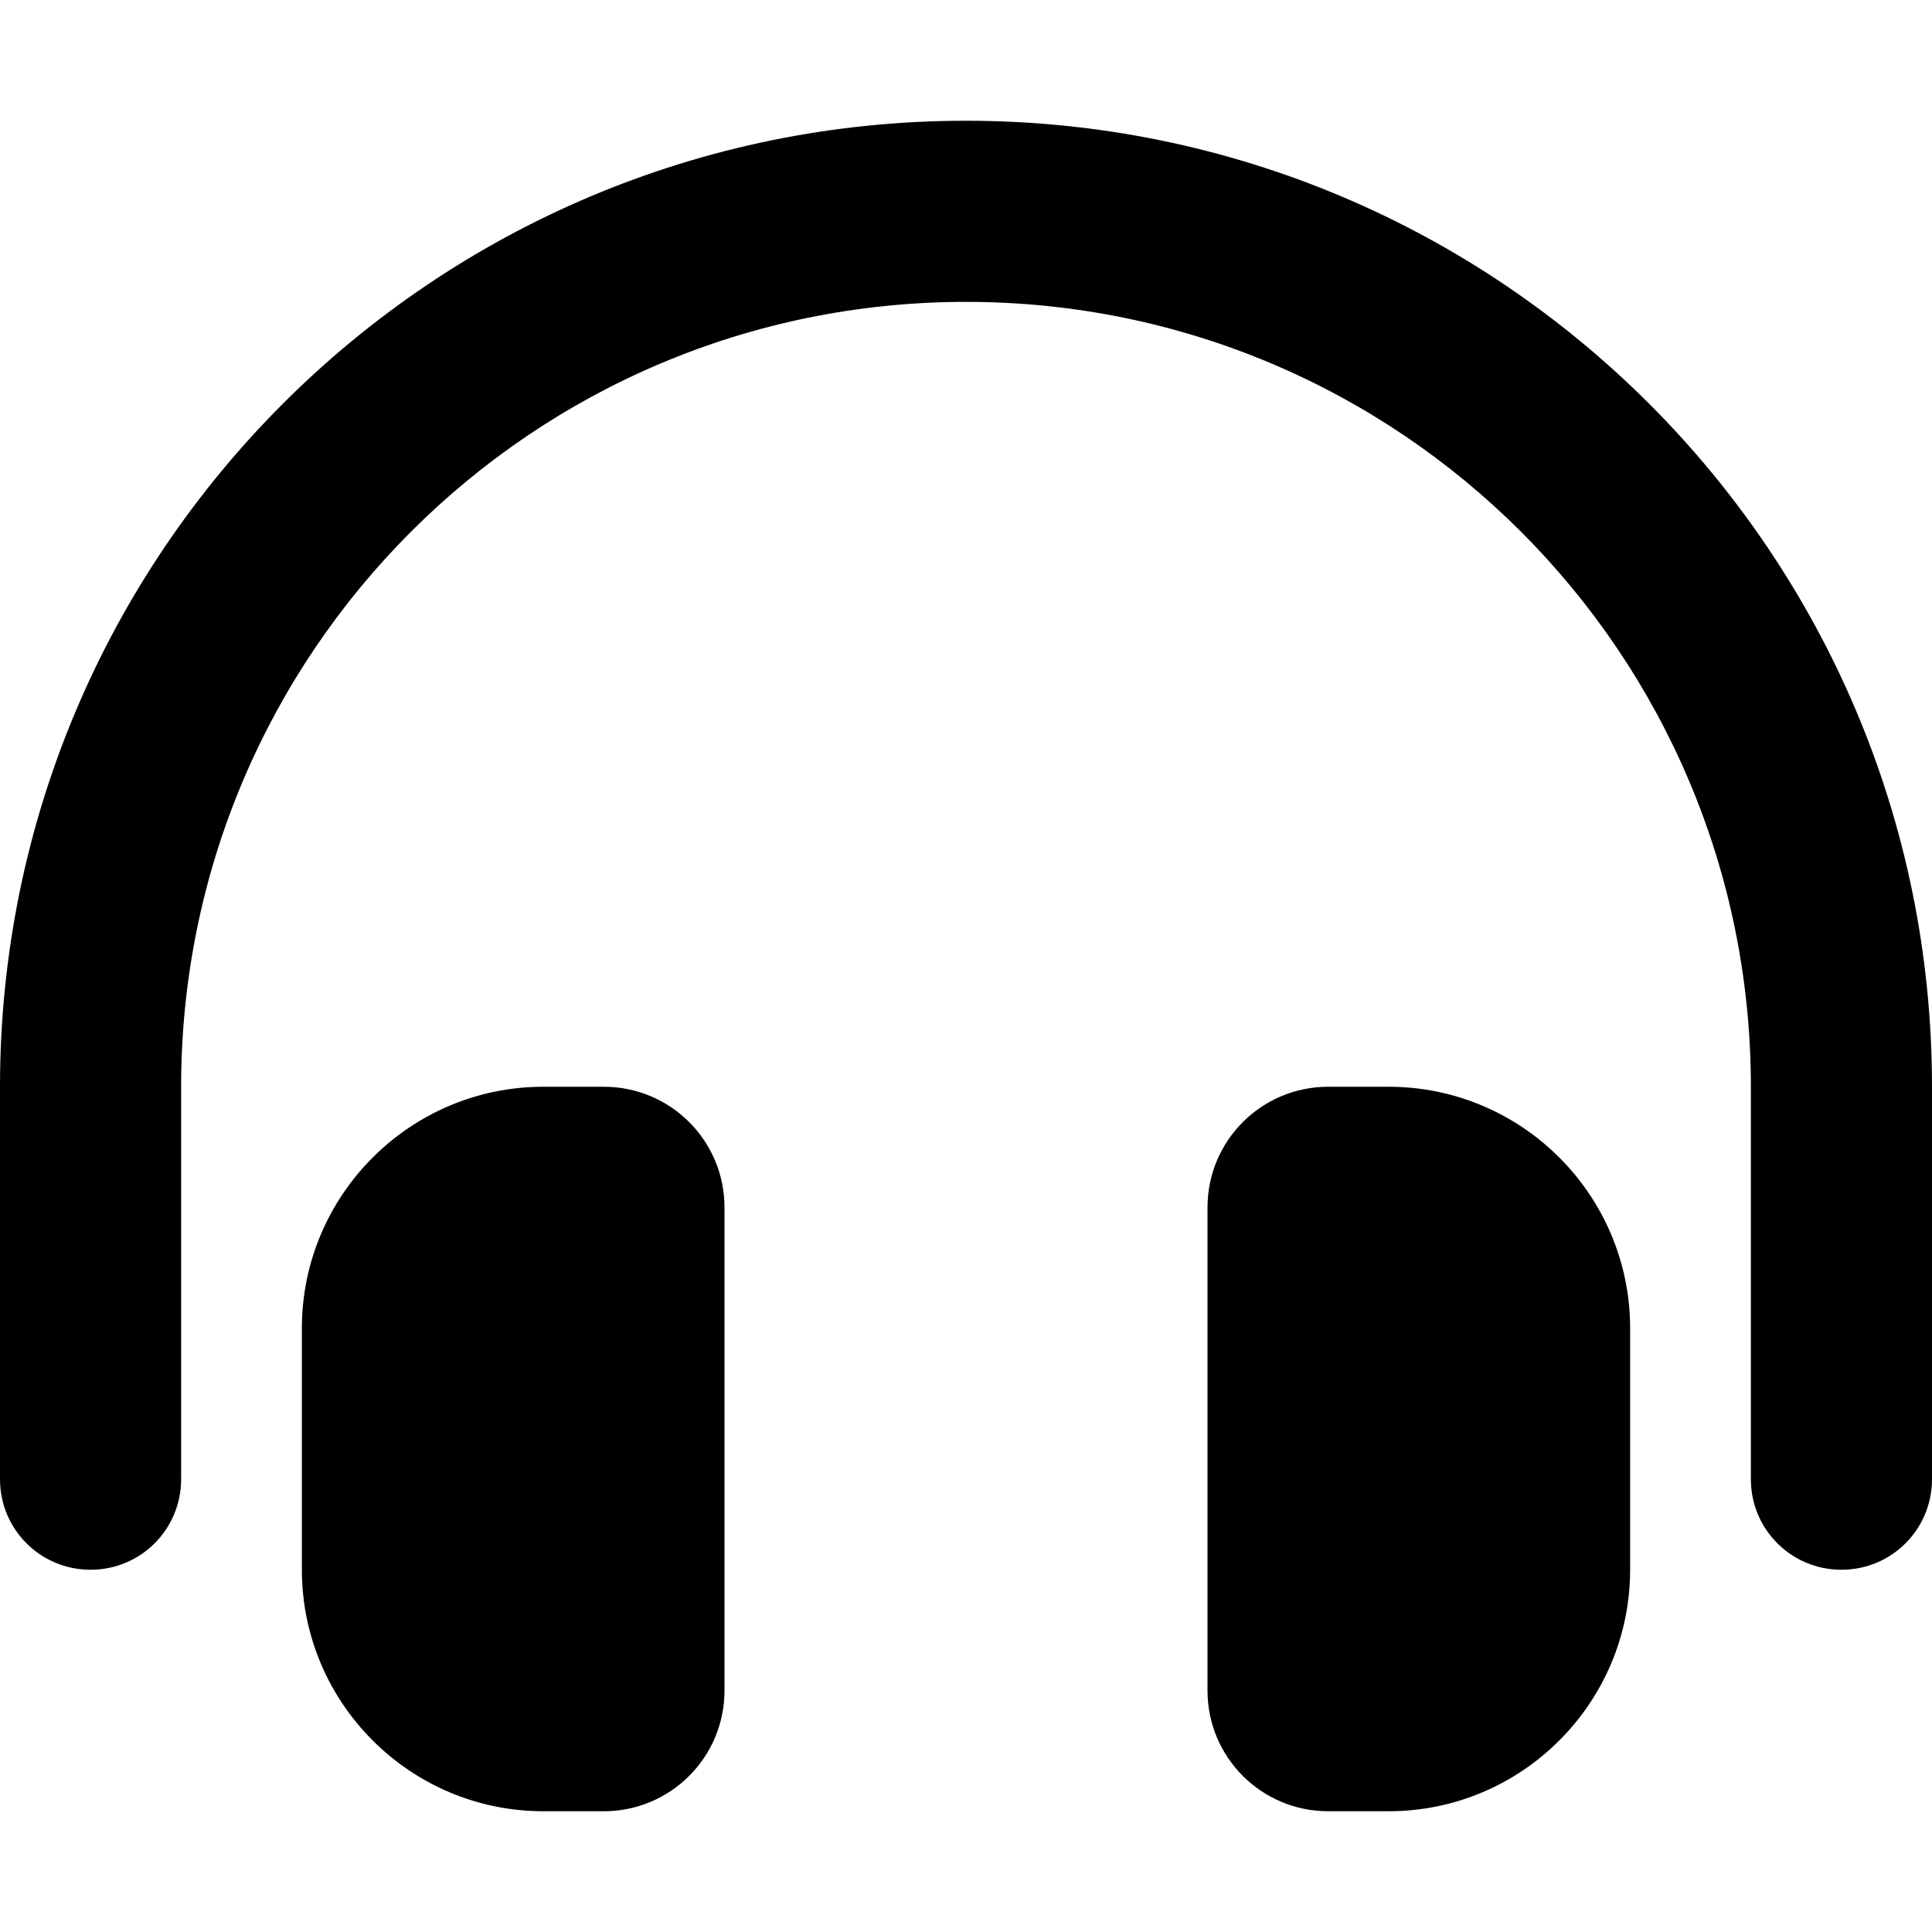
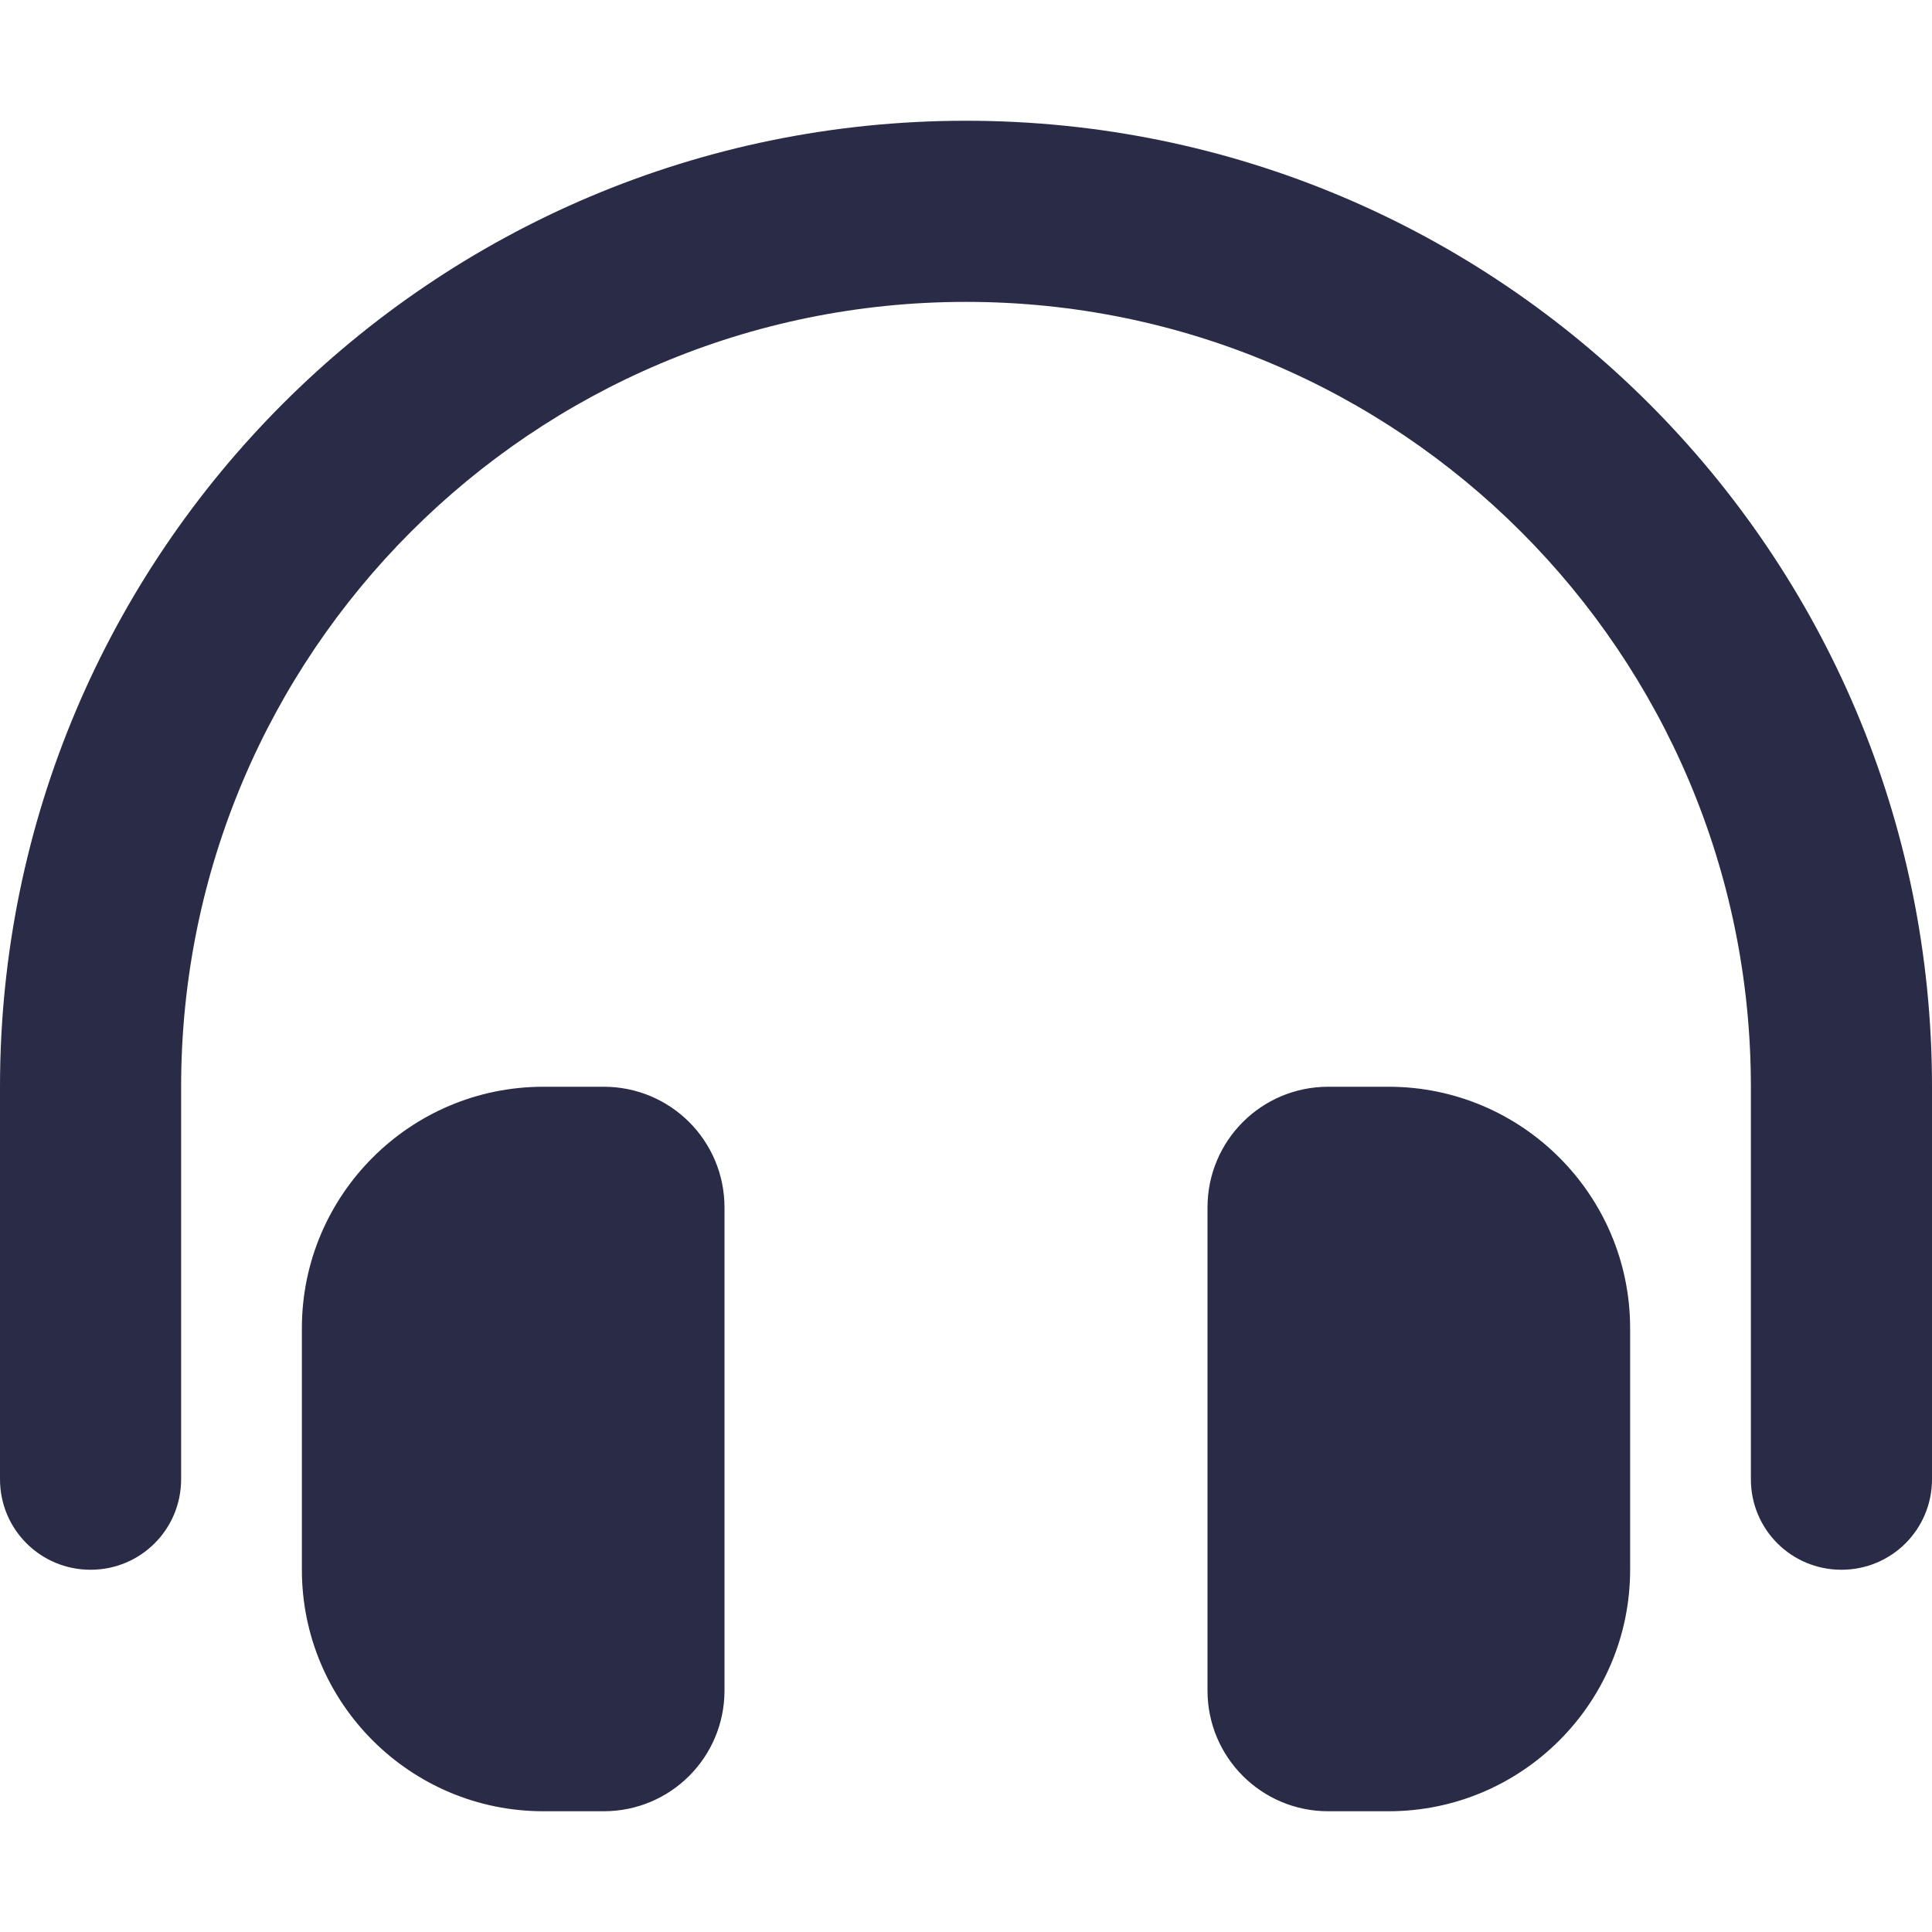
<svg xmlns="http://www.w3.org/2000/svg" viewBox="0 0 512 512">
-   <path d="M256 80C141.1 80 48 173.1 48 288l0 104c0 13.3-10.7 24-24 24s-24-10.7-24-24L0 288C0 146.6 114.6 32 256 32s256 114.6 256 256l0 104c0 13.3-10.7 24-24 24s-24-10.7-24-24l0-104c0-114.9-93.1-208-208-208zM80 352c0-35.3 28.7-64 64-64l16 0c17.7 0 32 14.3 32 32l0 128c0 17.7-14.3 32-32 32l-16 0c-35.3 0-64-28.7-64-64l0-64zm288-64c35.3 0 64 28.7 64 64l0 64c0 35.3-28.7 64-64 64l-16 0c-17.7 0-32-14.3-32-32l0-128c0-17.7 14.3-32 32-32l16 0z" />
+   <path fill="#292b47" d="M256 80C141.1 80 48 173.1 48 288l0 104c0 13.3-10.7 24-24 24s-24-10.7-24-24L0 288C0 146.6 114.6 32 256 32s256 114.6 256 256l0 104c0 13.3-10.7 24-24 24s-24-10.7-24-24l0-104c0-114.9-93.1-208-208-208zM80 352c0-35.3 28.7-64 64-64l16 0c17.7 0 32 14.3 32 32l0 128c0 17.7-14.3 32-32 32l-16 0c-35.3 0-64-28.7-64-64l0-64zm288-64c35.3 0 64 28.7 64 64l0 64c0 35.3-28.7 64-64 64l-16 0c-17.7 0-32-14.3-32-32l0-128c0-17.7 14.3-32 32-32l16 0z" />
</svg>
